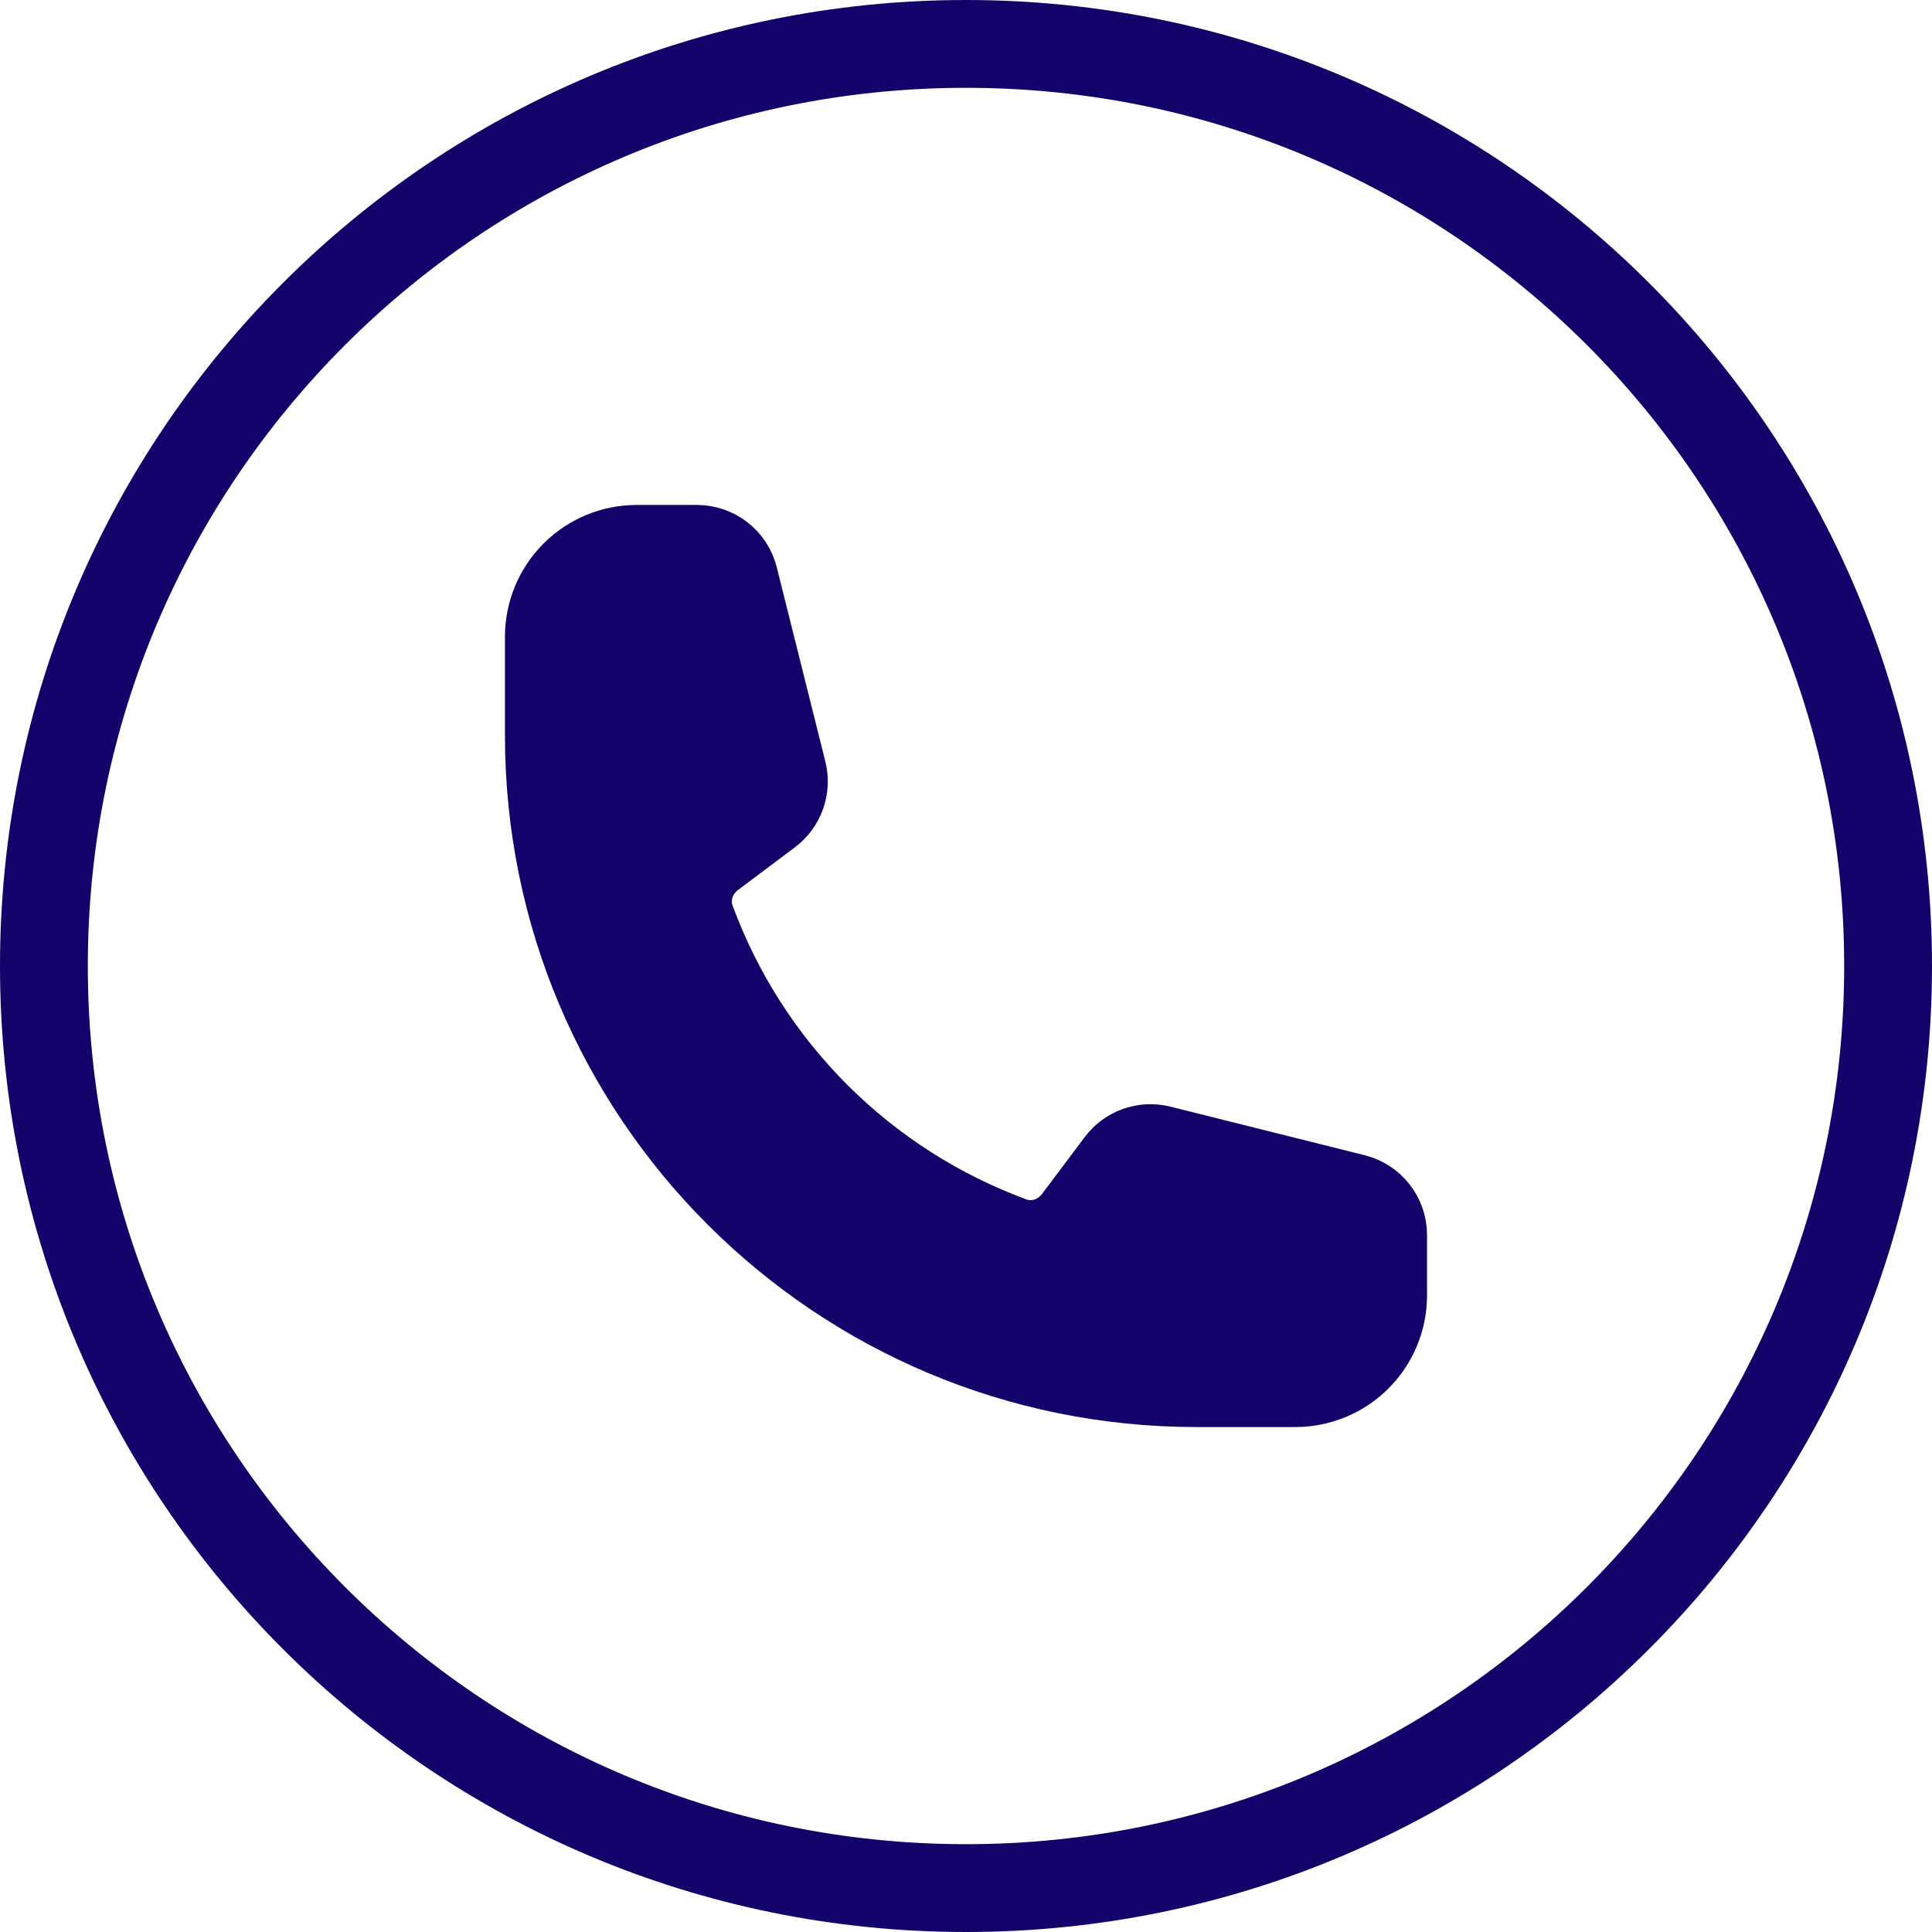
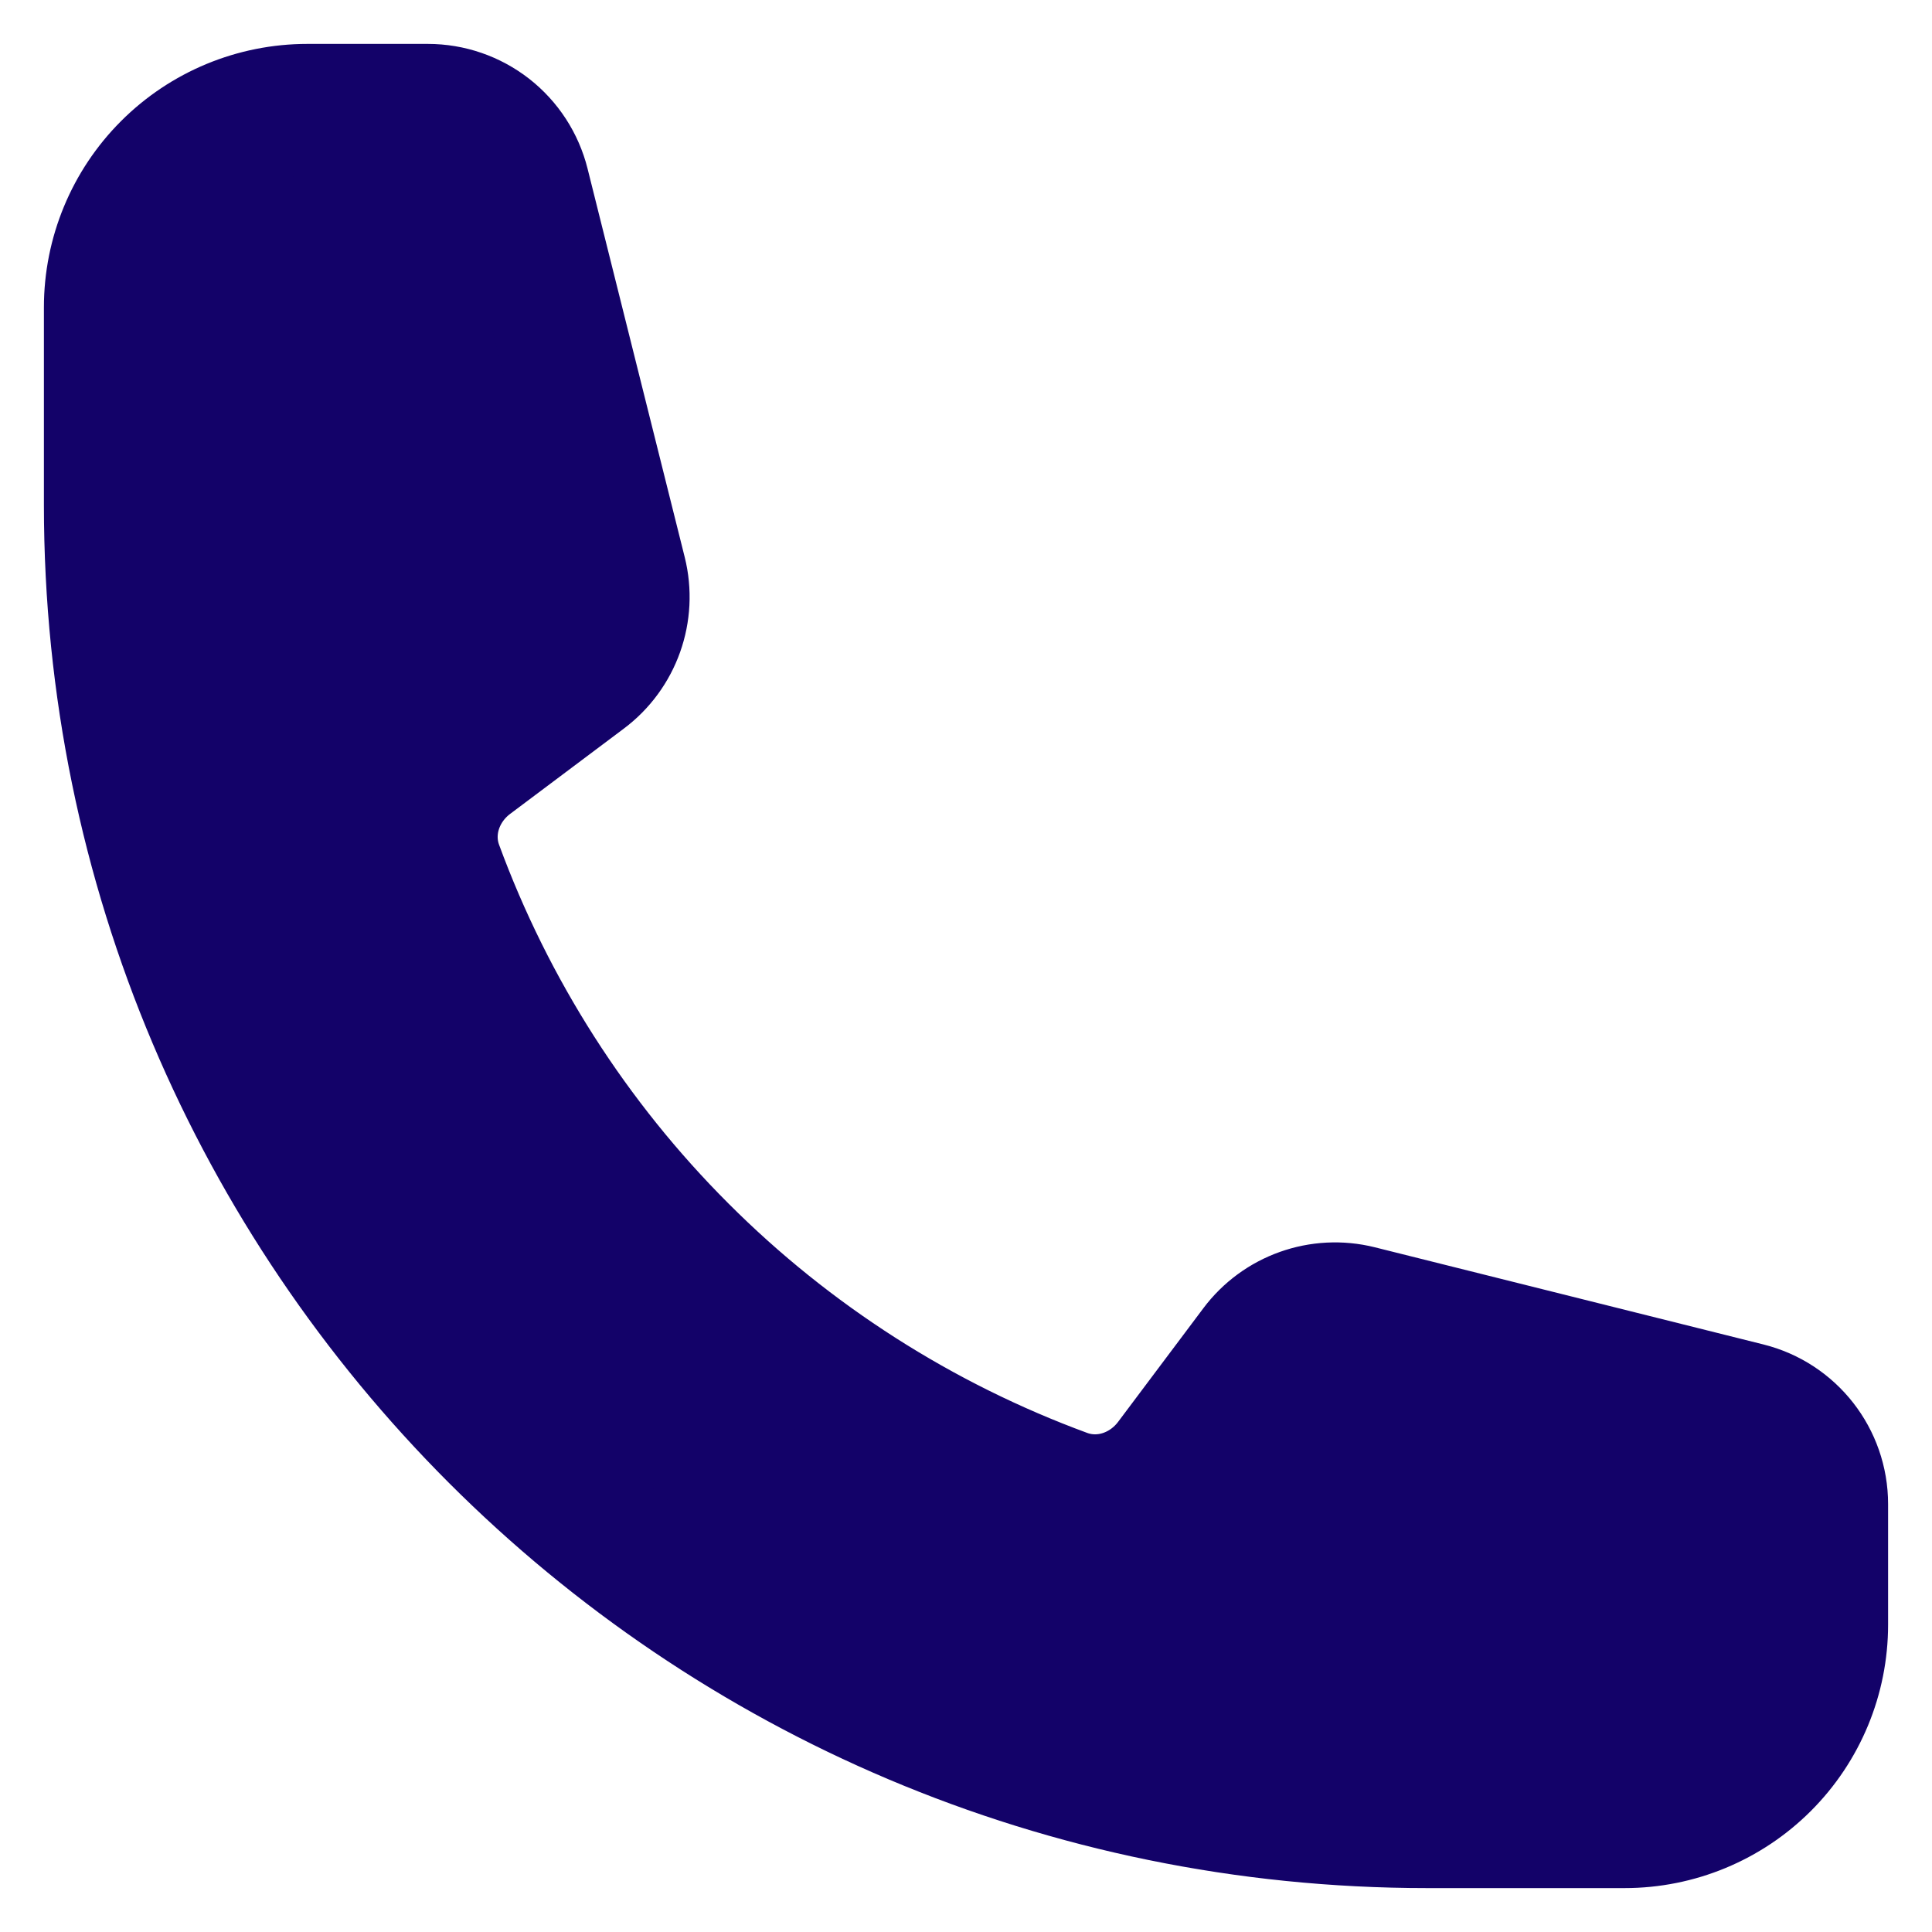
- <svg xmlns="http://www.w3.org/2000/svg" width="44" height="44" viewBox="0 0 44 44" fill="none">
-   <path d="M12.25 16.75C12.25 25.034 18.966 31.75 27.25 31.75H29.5C30.097 31.75 30.669 31.513 31.091 31.091C31.513 30.669 31.75 30.097 31.75 29.5V28.128C31.75 27.612 31.399 27.162 30.898 27.037L26.475 25.931C26.035 25.821 25.573 25.986 25.302 26.348L24.332 27.641C24.05 28.017 23.563 28.183 23.122 28.021C21.485 27.419 19.998 26.469 18.765 25.235C17.531 24.002 16.581 22.515 15.979 20.878C15.817 20.437 15.983 19.95 16.359 19.668L17.652 18.698C18.015 18.427 18.179 17.964 18.069 17.525L16.963 13.102C16.902 12.859 16.762 12.643 16.564 12.488C16.366 12.334 16.123 12.25 15.872 12.25H14.5C13.903 12.25 13.331 12.487 12.909 12.909C12.487 13.331 12.25 13.903 12.25 14.5V16.75Z" fill="#130269" stroke="#130269" stroke-width="1.5" stroke-linecap="round" stroke-linejoin="round" />
-   <circle cx="22" cy="22" r="21" stroke="#130269" stroke-width="2" />
+ <svg xmlns="http://www.w3.org/2000/svg" width="22" height="22" viewBox="0 0 22 22" fill="none">
+   <path d="M1.25 5.75C1.25 14.034 7.966 20.75 16.25 20.75H18.5C19.097 20.75 19.669 20.513 20.091 20.091C20.513 19.669 20.75 19.097 20.75 18.5V17.128C20.75 16.612 20.399 16.162 19.898 16.037L15.475 14.931C15.035 14.821 14.573 14.986 14.302 15.348L13.332 16.641C13.05 17.017 12.563 17.183 12.122 17.021C10.485 16.419 8.998 15.469 7.765 14.235C6.531 13.002 5.581 11.515 4.979 9.878C4.817 9.437 4.983 8.95 5.359 8.668L6.652 7.698C7.015 7.427 7.179 6.964 7.069 6.525L5.963 2.102C5.902 1.859 5.762 1.643 5.564 1.488C5.366 1.334 5.123 1.25 4.872 1.25H3.5C2.903 1.25 2.331 1.487 1.909 1.909C1.487 2.331 1.25 2.903 1.25 3.5V5.75Z" fill="#130269" stroke="#130269" stroke-width="1.5" stroke-linecap="round" stroke-linejoin="round" />
</svg>
